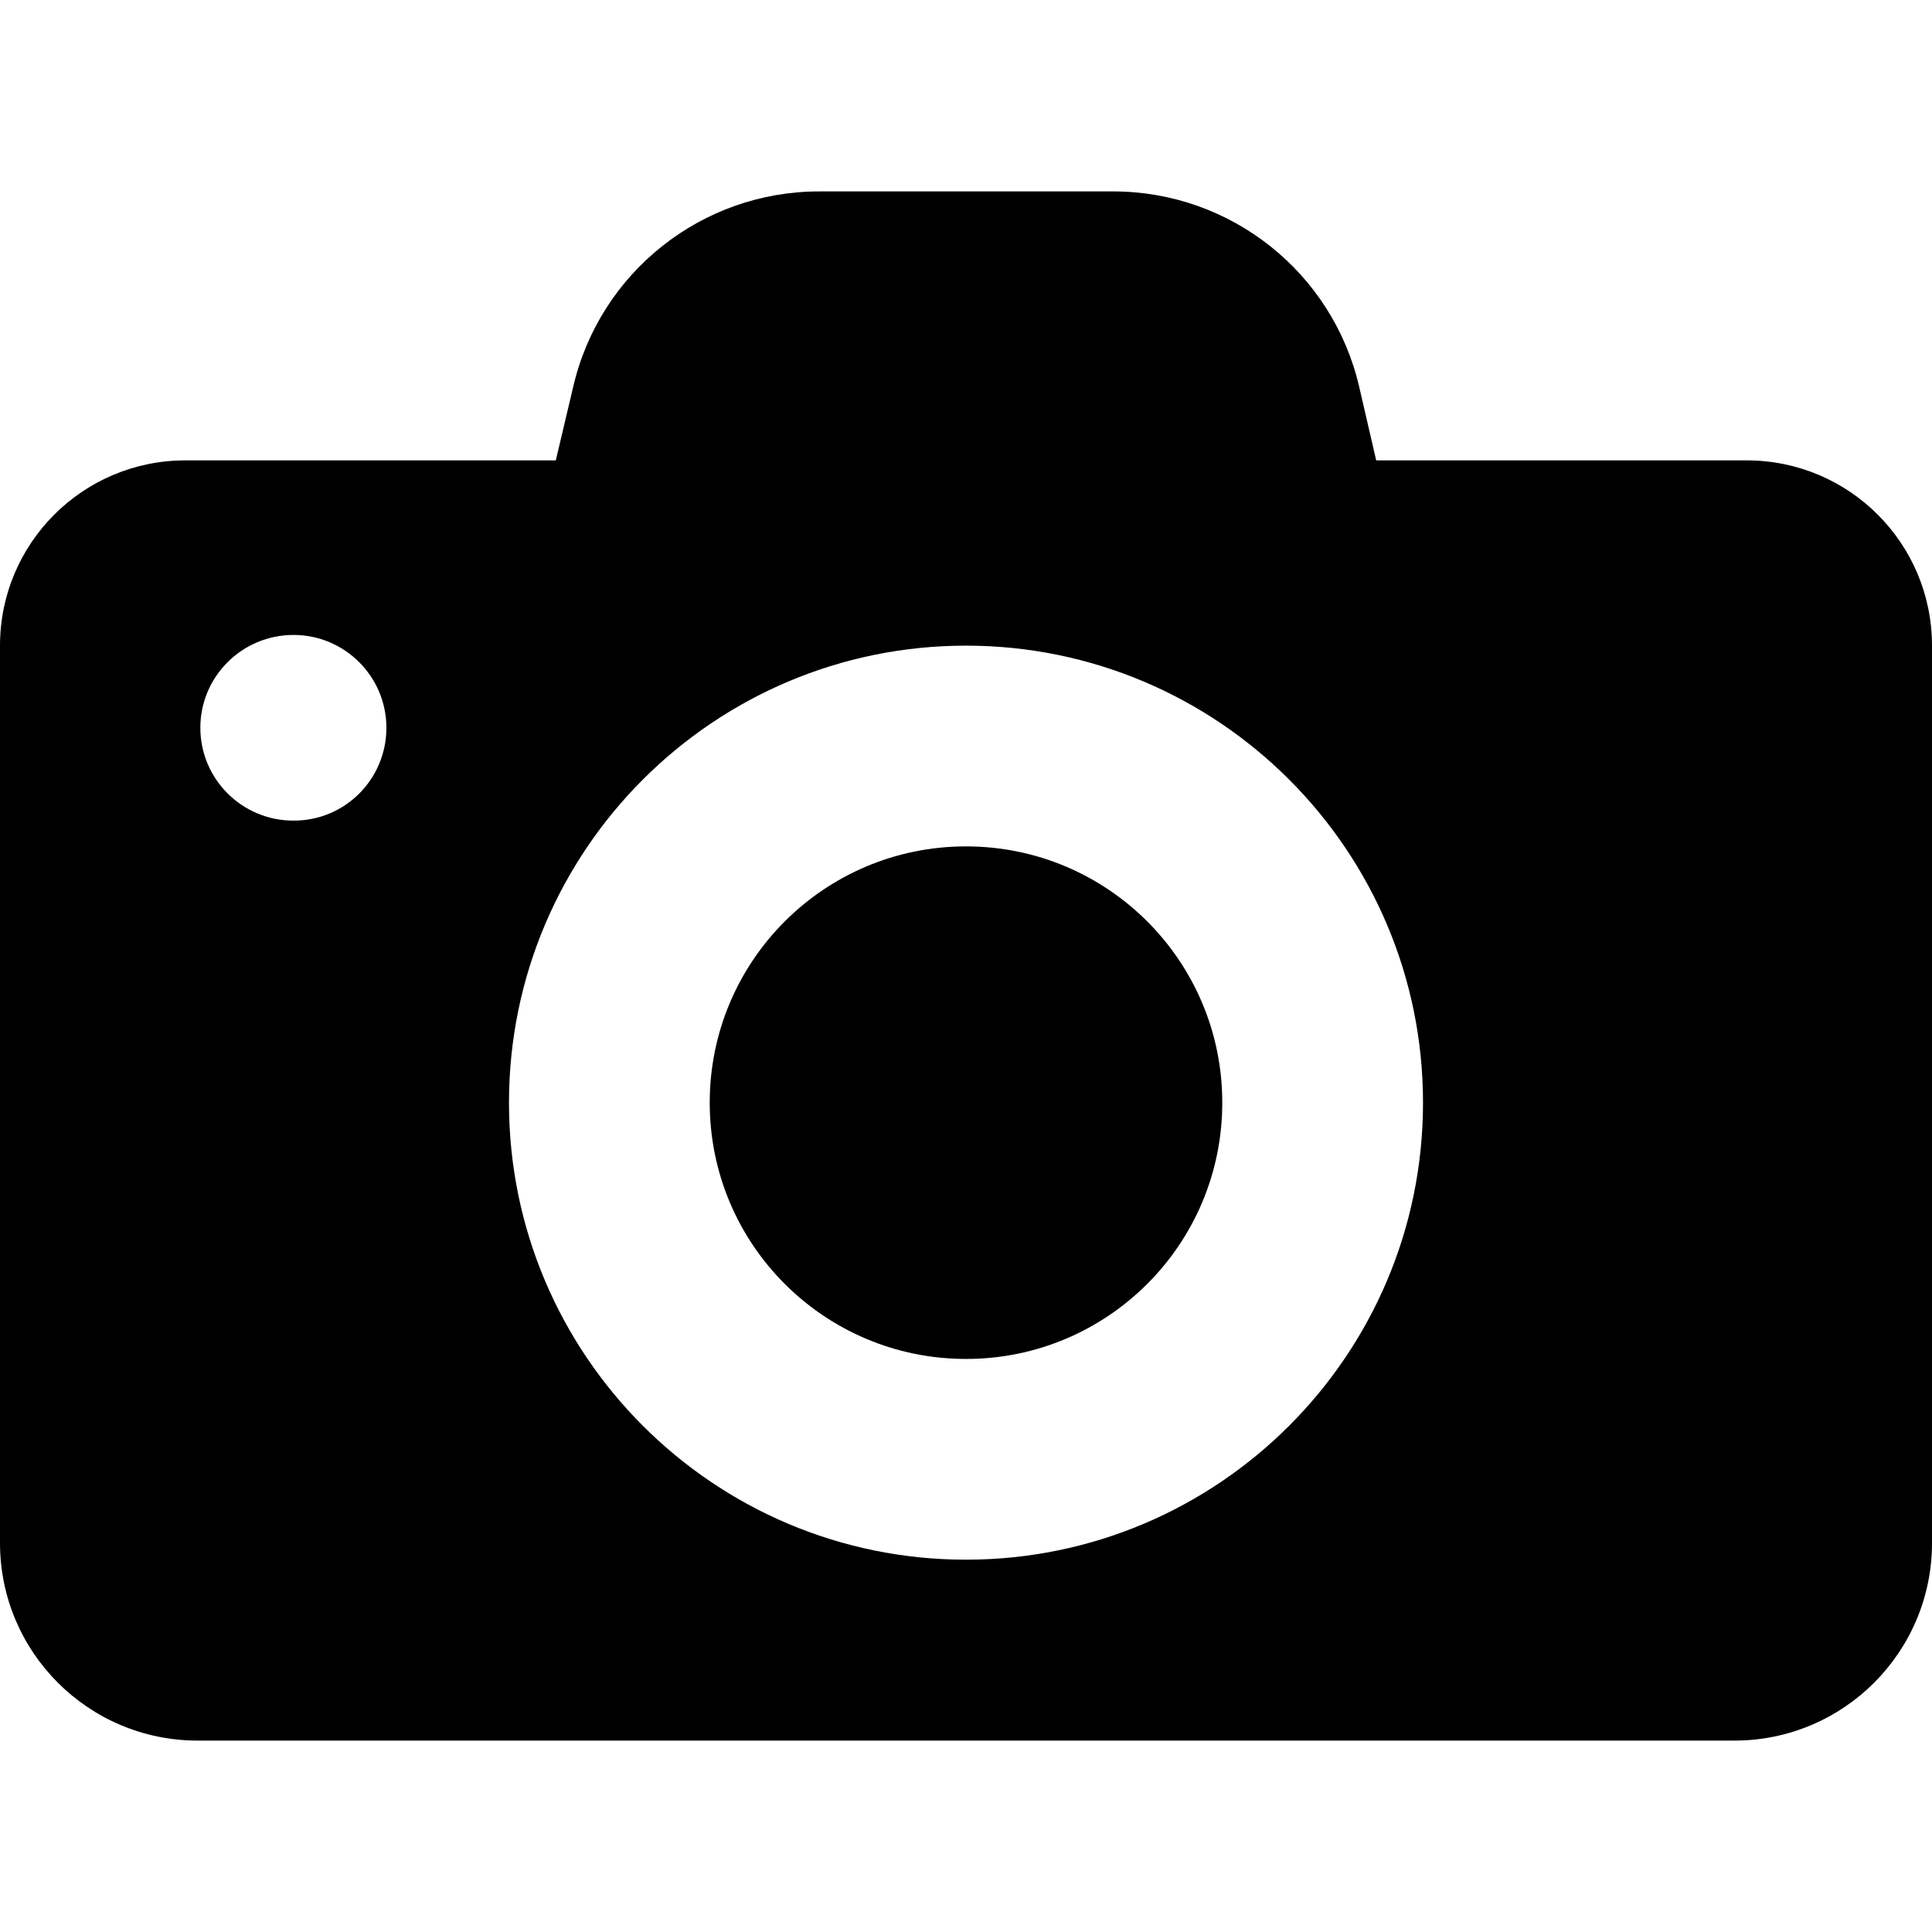
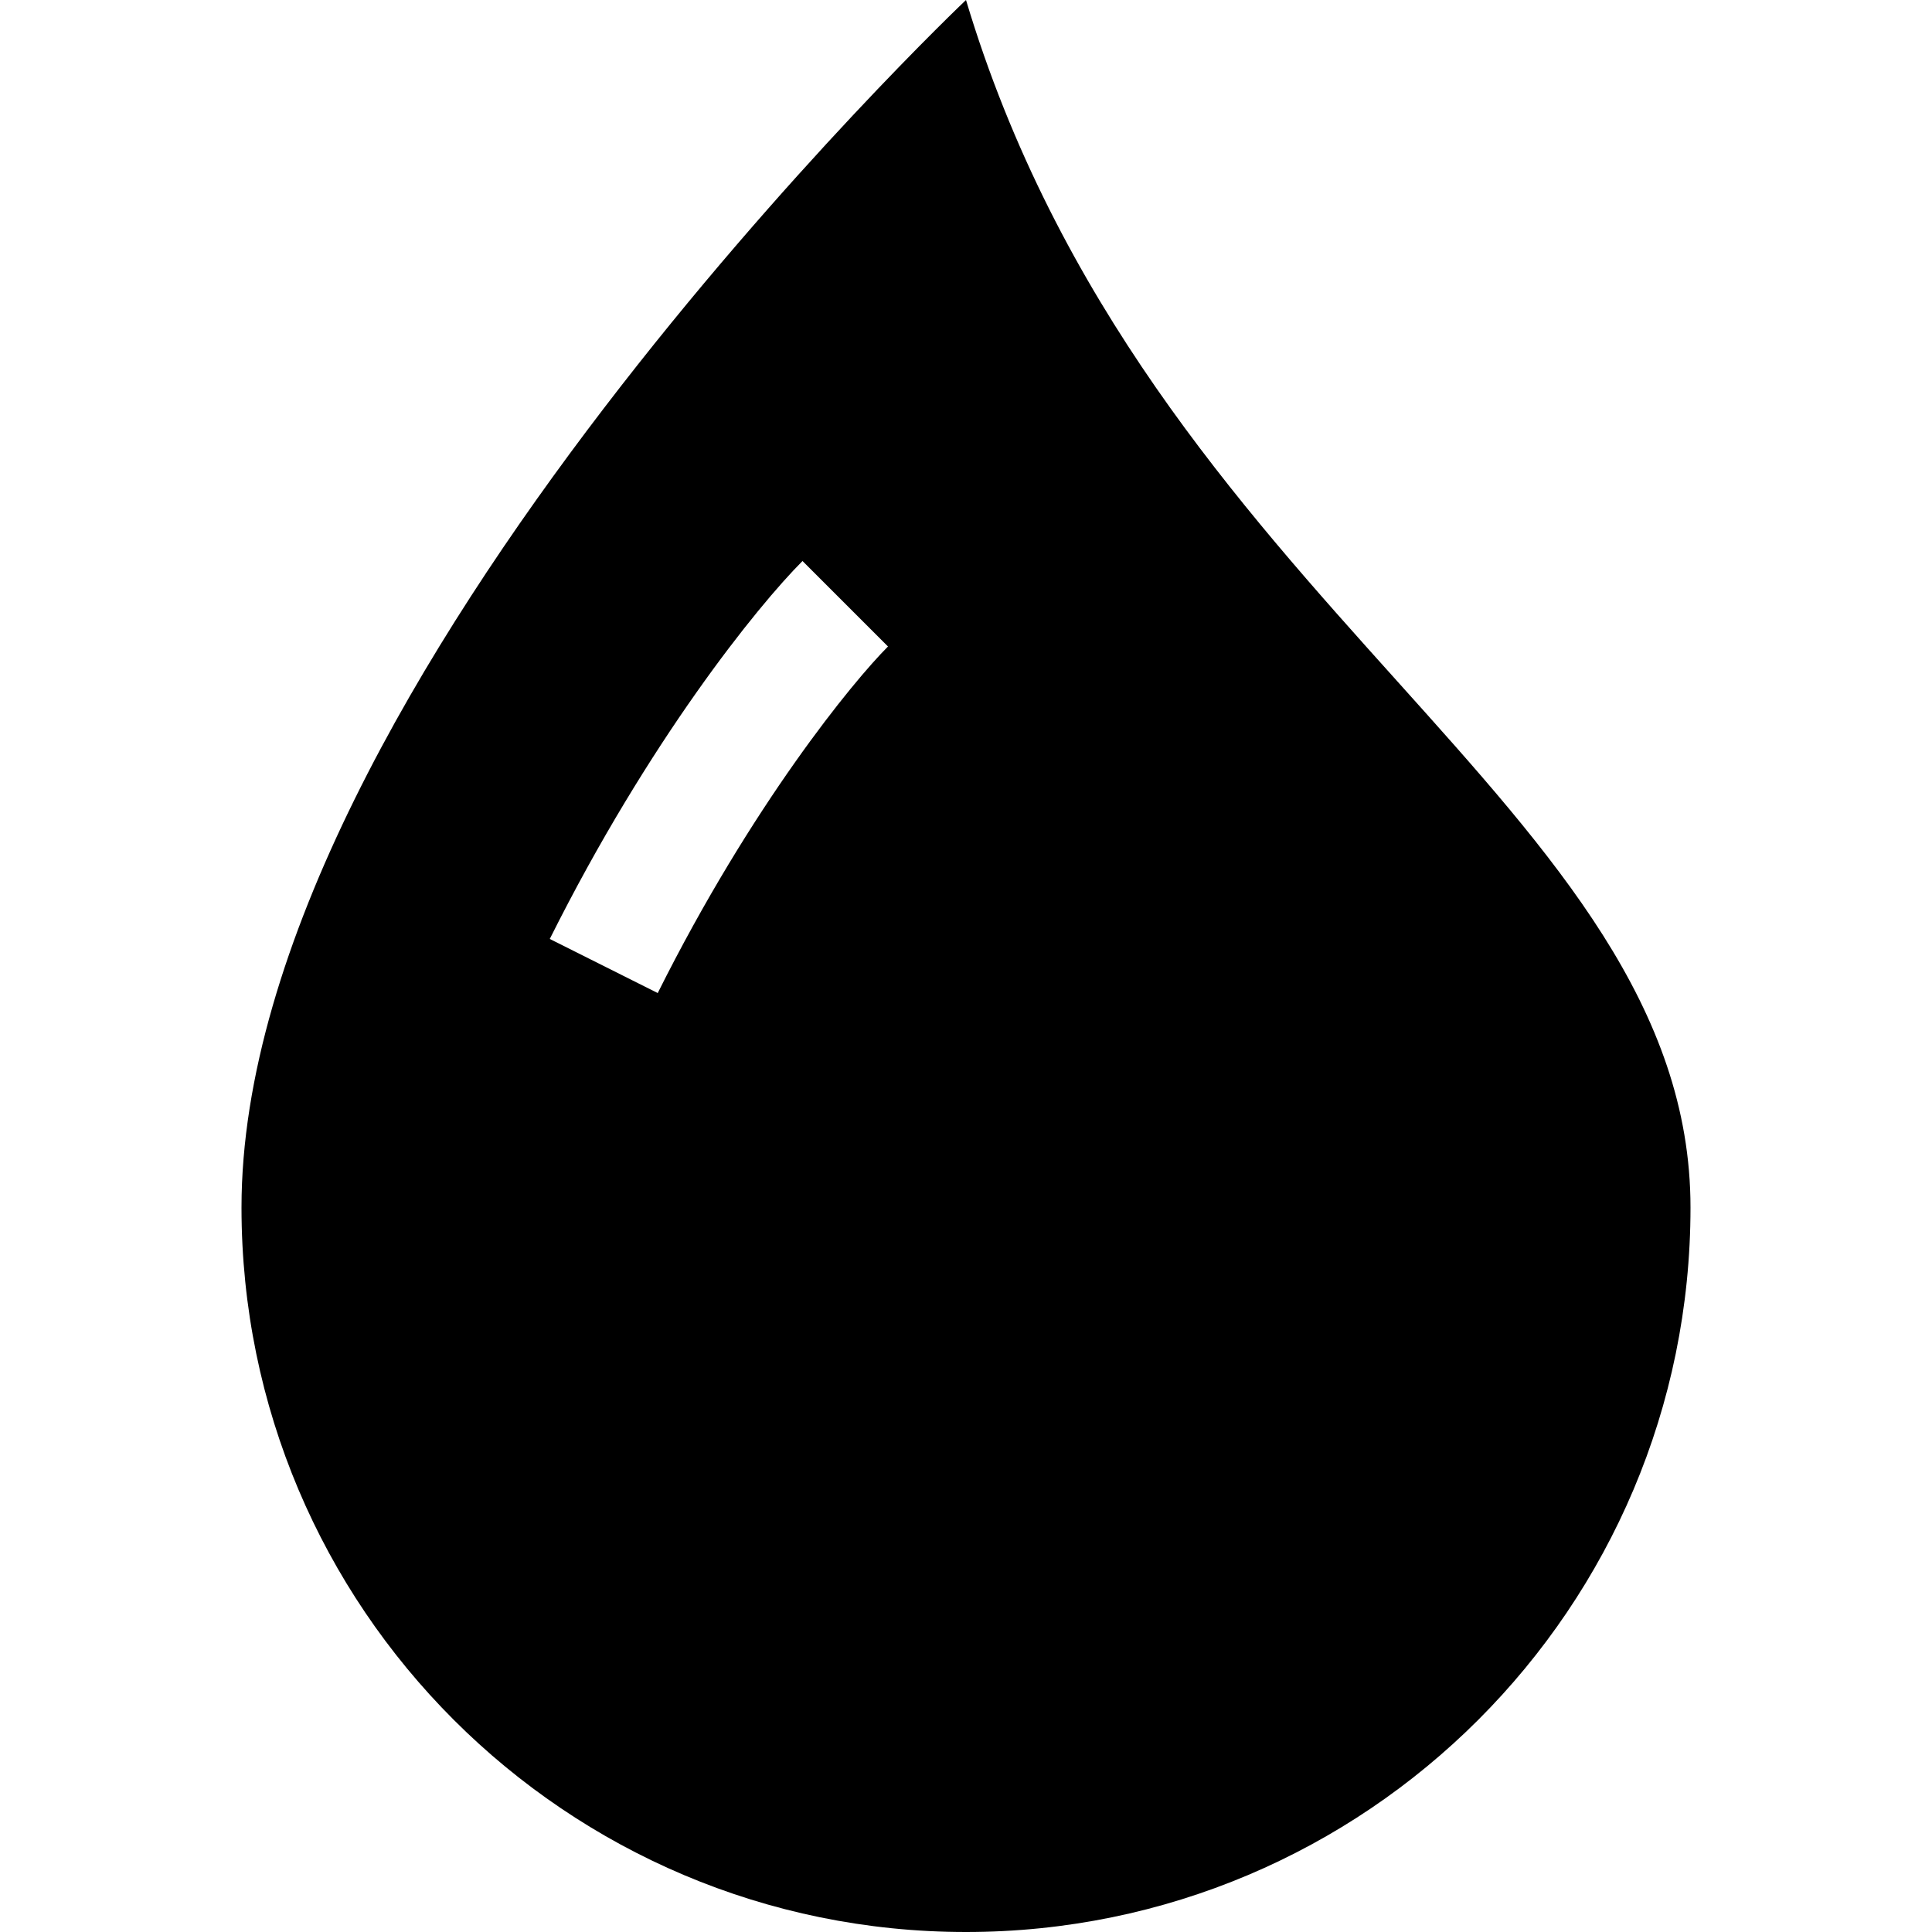
- <svg xmlns="http://www.w3.org/2000/svg" version="1.1" width="800px" height="800px">
-   <svg fill="#000000" height="800px" width="800px" version="1.1" id="SvgjsSvg1000" viewBox="0 0 487 487" xml:space="preserve">
-     <g>
-       <g>
-         <path d="M308.1,277.95c0,35.7-28.9,64.6-64.6,64.6s-64.6-28.9-64.6-64.6s28.9-64.6,64.6-64.6S308.1,242.25,308.1,277.95z     M440.3,116.05c25.8,0,46.7,20.9,46.7,46.7v122.4v103.8c0,27.5-22.3,49.8-49.8,49.8H49.8c-27.5,0-49.8-22.3-49.8-49.8v-103.9    v-122.3l0,0c0-25.8,20.9-46.7,46.7-46.7h93.4l4.4-18.6c6.7-28.8,32.4-49.2,62-49.2h74.1c29.6,0,55.3,20.4,62,49.2l4.3,18.6H440.3z     M97.4,183.45c0-12.9-10.5-23.4-23.4-23.4c-13,0-23.5,10.5-23.5,23.4s10.5,23.4,23.4,23.4C86.9,206.95,97.4,196.45,97.4,183.45z     M358.7,277.95c0-63.6-51.6-115.2-115.2-115.2s-115.2,51.6-115.2,115.2s51.6,115.2,115.2,115.2S358.7,341.55,358.7,277.95z" />
-       </g>
-     </g>
+ <svg xmlns="http://www.w3.org/2000/svg" version="1.1" width="16" height="16">
+   <svg width="16" height="16" fill="currentColor" class="bi bi-droplet-fill" viewBox="0 0 16 16">
+     <path d="M8 16a6 6 0 0 0 6-6c0-1.655-1.122-2.904-2.432-4.362C10.254 4.176 8.75 2.503 8 0c0 0-6 5.686-6 10a6 6 0 0 0 6 6ZM6.646 4.646l.708.708c-.29.29-1.128 1.311-1.907 2.87l-.894-.448c.82-1.641 1.717-2.753 2.093-3.13Z" />
  </svg>
  <style>@media (prefers-color-scheme: light) { :root { filter: none; } }
</style>
</svg>
